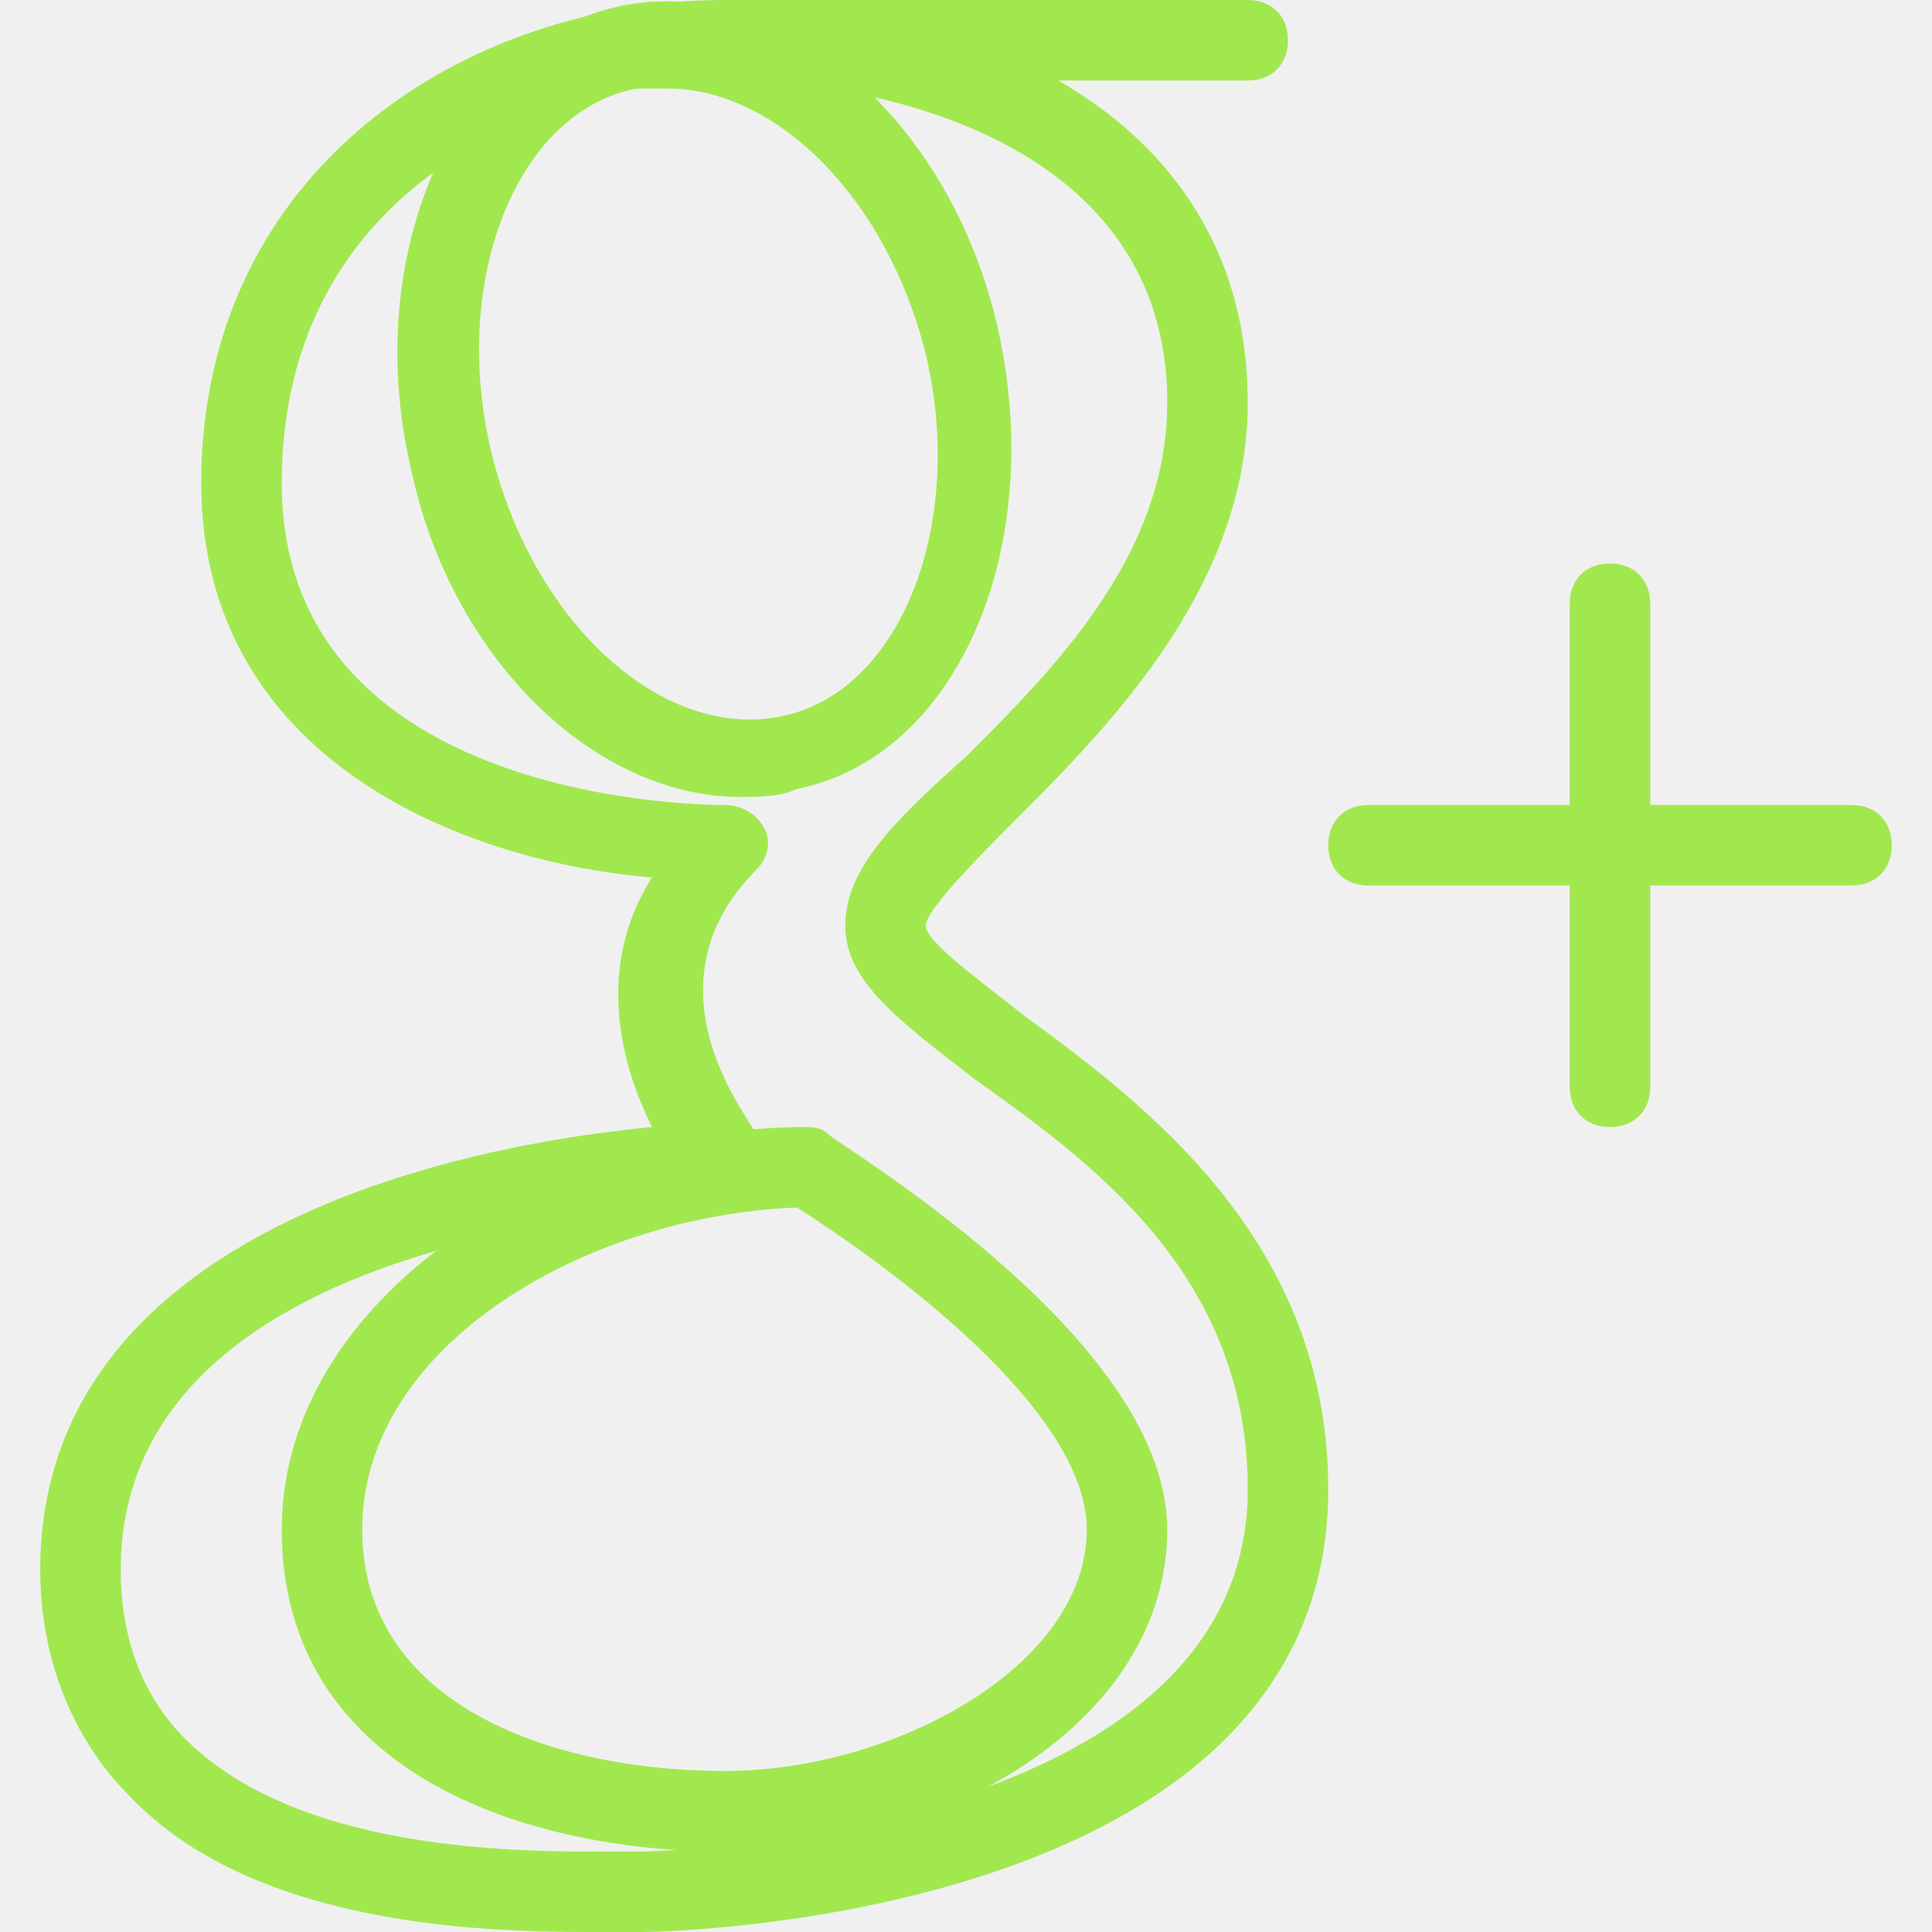
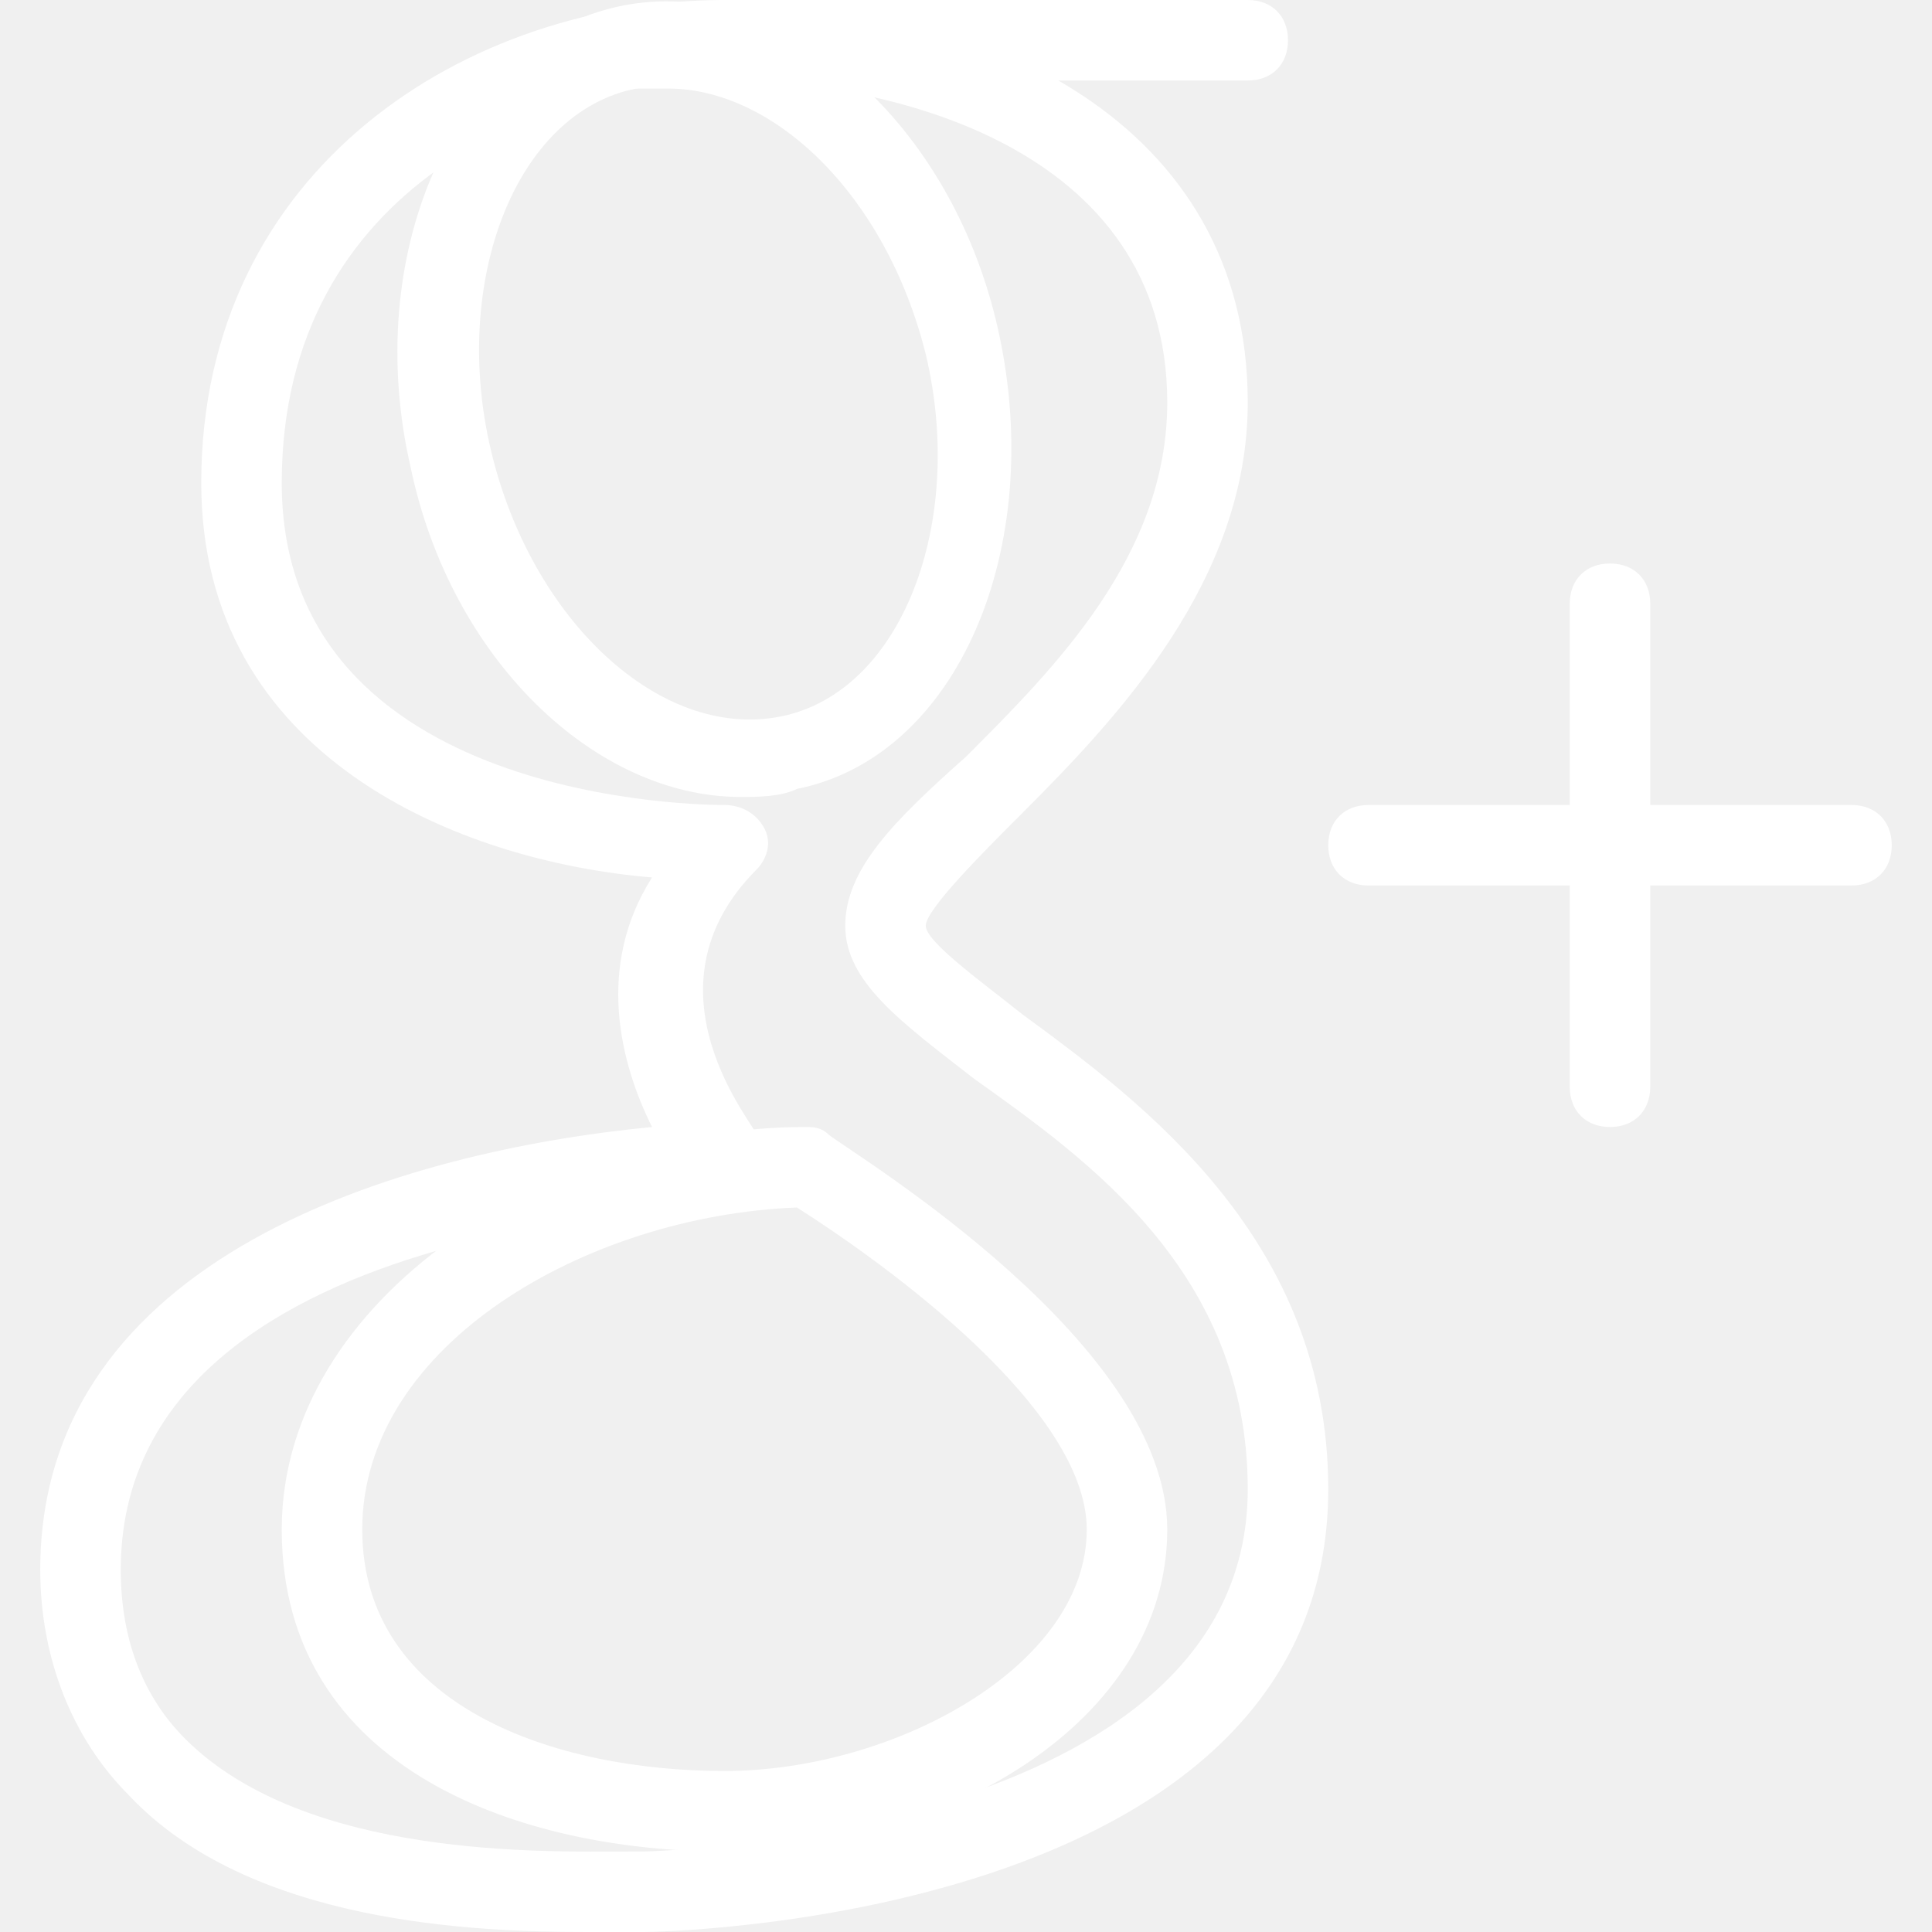
<svg xmlns="http://www.w3.org/2000/svg" version="1.1" id="Layer_1" x="0px" y="0px" viewBox="0 0 24 24" style="enable-background:new 0 0 24 24;" xml:space="preserve">
  <style type="text/css">
- 	.st0{fill:#A1E84F;}
+ 	.st0{fill:#FFFFFF;}
</style>
  <g>
    <g>
-       <path class="st0" d="M7.3,24c-1.4,0-4.2-0.1-5.7-1.7c-0.7-0.7-1.1-1.7-1.1-2.8c0-3.9,4.5-5.2,7.6-5.5c-0.4-0.8-0.7-2,0-3.1    C5.7,10.7,2.5,9.4,2.5,6c0-3.9,3.3-6,6.5-6c3.2,0,6.5,1.5,6.5,5c0,2.2-1.6,3.9-2.8,5.1c-0.5,0.5-1.2,1.2-1.2,1.4    c0,0.2,0.7,0.7,1.2,1.1c1.5,1.1,3.8,2.8,3.8,5.9c0,5.4-8.4,5.5-8.5,5.5l-0.2,0C7.7,24,7.5,24,7.3,24z M9,1C6.8,1,3.5,2.3,3.5,6    c0,4,5.3,4,5.5,4c0.2,0,0.4,0.1,0.5,0.3s0,0.4-0.1,0.5c-1.5,1.5,0,3.2,0,3.3c0.1,0.1,0.2,0.4,0.1,0.5C9.4,14.9,9.2,15,9,15    c-0.1,0-7.5,0.1-7.5,4.5c0,0.9,0.3,1.6,0.8,2.1C3.8,23.1,6.8,23,7.8,23L8,23c0.1,0,7.5-0.2,7.5-4.5c0-2.7-2-4.1-3.4-5.1    c-0.9-0.7-1.6-1.2-1.6-1.9c0-0.7,0.6-1.3,1.5-2.1c1.1-1.1,2.5-2.5,2.5-4.4C14.5,1.8,11,1,9,1z" />
+       <path class="st0" d="M7.3,24c-1.4,0-4.2-0.1-5.7-1.7c-0.7-0.7-1.1-1.7-1.1-2.8c0-3.9,4.5-5.2,7.6-5.5c-0.4-0.8-0.7-2,0-3.1    C5.7,10.7,2.5,9.4,2.5,6c0-3.9,3.3-6,6.5-6s6.5,1.5,6.5,5c0,2.2-1.6,3.9-2.8,5.1c-0.5,0.5-1.2,1.2-1.2,1.4s0.7,0.7,1.2,1.1    c1.5,1.1,3.8,2.8,3.8,5.9c0,5.4-8.4,5.5-8.5,5.5H7.8C7.7,24,7.5,24,7.3,24z M9,1C6.8,1,3.5,2.3,3.5,6c0,4,5.3,4,5.5,4    s0.4,0.1,0.5,0.3s0,0.4-0.1,0.5c-1.5,1.5,0,3.2,0,3.3c0.1,0.1,0.2,0.4,0.1,0.5C9.4,14.9,9.2,15,9,15c-0.1,0-7.5,0.1-7.5,4.5    c0,0.9,0.3,1.6,0.8,2.1C3.8,23.1,6.8,23,7.8,23H8c0.1,0,7.5-0.2,7.5-4.5c0-2.7-2-4.1-3.4-5.1c-0.9-0.7-1.6-1.2-1.6-1.9    s0.6-1.3,1.5-2.1c1.1-1.1,2.5-2.5,2.5-4.4C14.5,1.8,11,1,9,1z" />
    </g>
    <g>
-       <path class="st0" d="M9,23c-2.5,0-5.5-1-5.5-4c0-2.9,3.4-5,6.5-5c0.1,0,0.2,0,0.3,0.1c0.4,0.3,4.2,2.6,4.2,4.9    C14.5,21.4,11.7,23,9,23z M9.9,15c-2.6,0.1-5.4,1.7-5.4,4c0,2.2,2.4,3,4.5,3c2.1,0,4.5-1.3,4.5-3C13.5,17.5,11,15.7,9.9,15z" />
+       <path class="st0" d="M9,23c-2.5,0-5.5-1-5.5-4c0-2.9,3.4-5,6.5-5c0.1,0,0.2,0,0.3,0.1c0.4,0.3,4.2,2.6,4.2,4.9    C14.5,21.4,11.7,23,9,23z M9.9,15c-2.6,0.1-5.4,1.7-5.4,4c0,2.2,2.4,3,4.5,3s4.5-1.3,4.5-3C13.5,17.5,11,15.7,9.9,15z" />
    </g>
    <g>
-       <path class="st0" d="M9.2,9.9c-1.8,0-3.6-1.7-4.1-4.1C4.5,3.2,5.6,0.6,7.6,0.1c2-0.5,4.2,1.3,4.8,4l0,0c0.6,2.7-0.5,5.3-2.5,5.7    C9.7,9.9,9.4,9.9,9.2,9.9z M8.3,1.1c-0.1,0-0.3,0-0.4,0C6.4,1.4,5.6,3.5,6.1,5.6c0.5,2.1,2.1,3.6,3.6,3.3c1.5-0.3,2.3-2.4,1.8-4.5    C11,2.4,9.6,1.1,8.3,1.1z" />
+       <path class="st0" d="M9.2,9.9c-1.8,0-3.6-1.7-4.1-4.1C4.5,3.2,5.6,0.6,7.6,0.1s4.2,1.3,4.8,4l0,0c0.6,2.7-0.5,5.3-2.5,5.7    C9.7,9.9,9.4,9.9,9.2,9.9z M8.3,1.1c-0.1,0-0.3,0-0.4,0C6.4,1.4,5.6,3.5,6.1,5.6s2.1,3.6,3.6,3.3s2.3-2.4,1.8-4.5    C11,2.4,9.6,1.1,8.3,1.1z" />
    </g>
    <g>
      <path class="st0" d="M15.5,1H9C8.7,1,8.5,0.8,8.5,0.5S8.7,0,9,0h6.5C15.8,0,16,0.2,16,0.5S15.8,1,15.5,1z" />
    </g>
    <g>
      <path class="st0" d="M20,14c-0.3,0-0.5-0.2-0.5-0.5v-6C19.5,7.2,19.7,7,20,7s0.5,0.2,0.5,0.5v6C20.5,13.8,20.3,14,20,14z" />
    </g>
    <g>
      <path class="st0" d="M23,11h-6c-0.3,0-0.5-0.2-0.5-0.5S16.7,10,17,10h6c0.3,0,0.5,0.2,0.5,0.5S23.3,11,23,11z" />
    </g>
  </g>
</svg>
